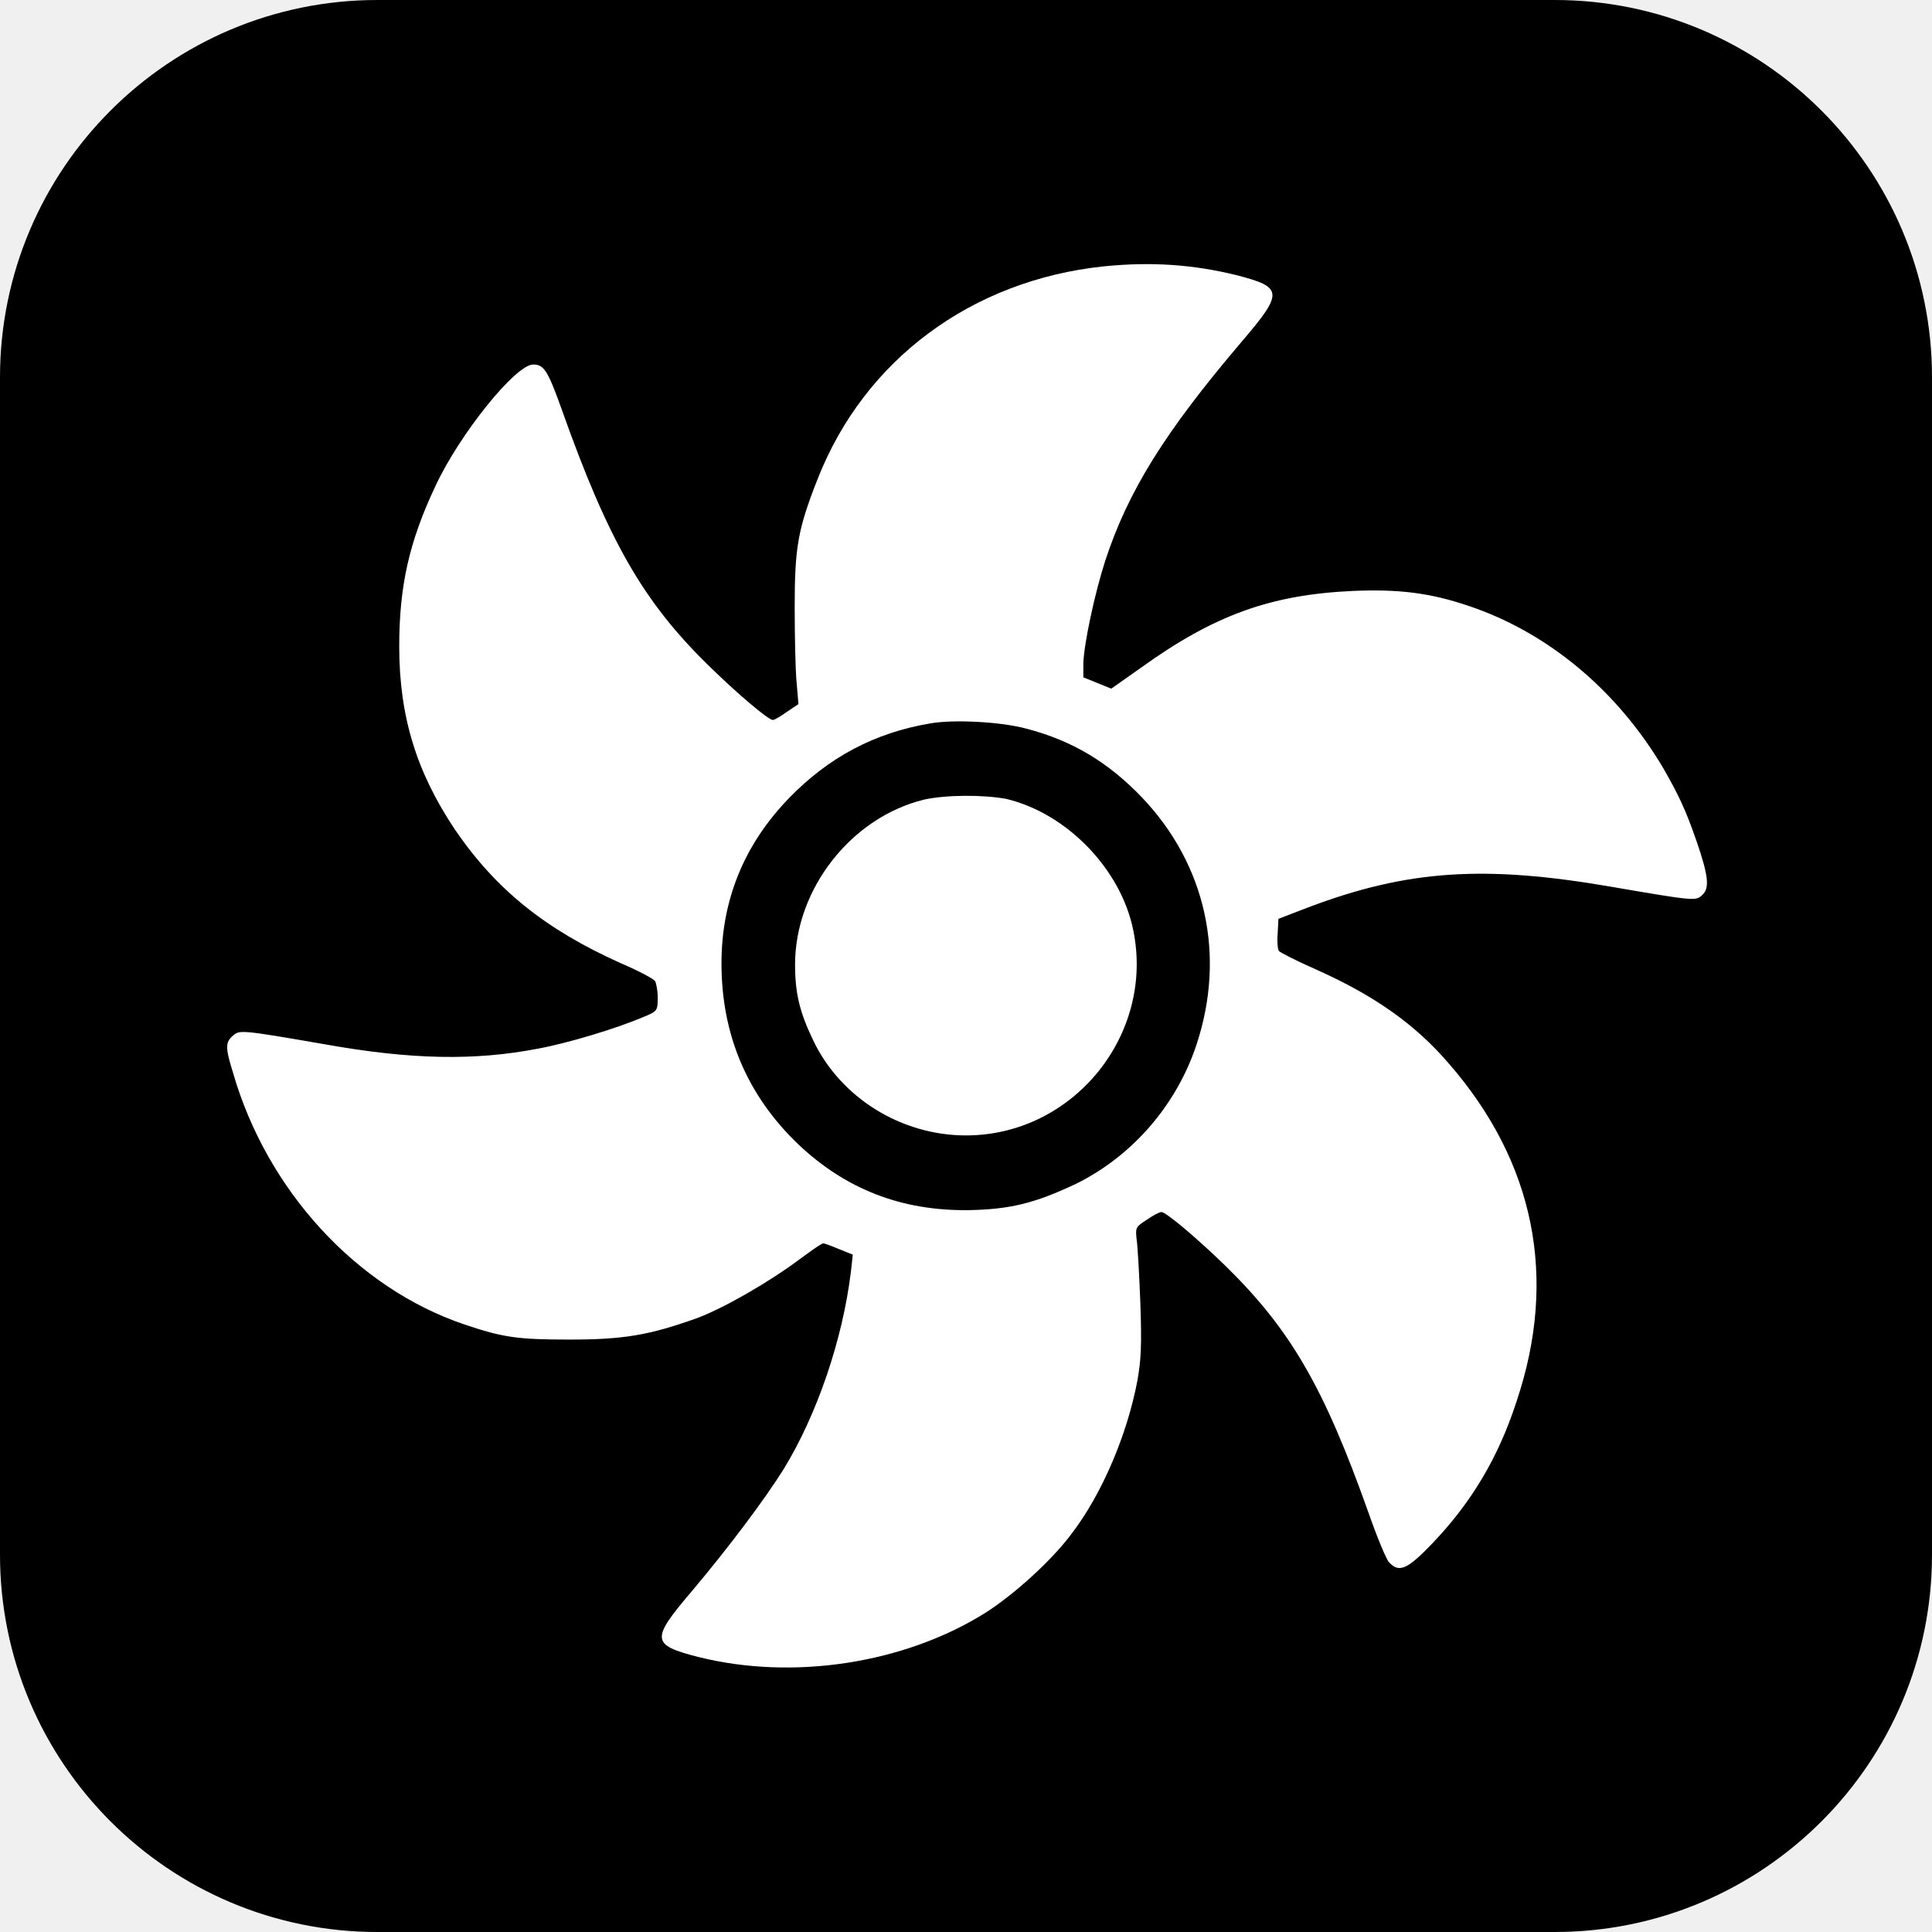
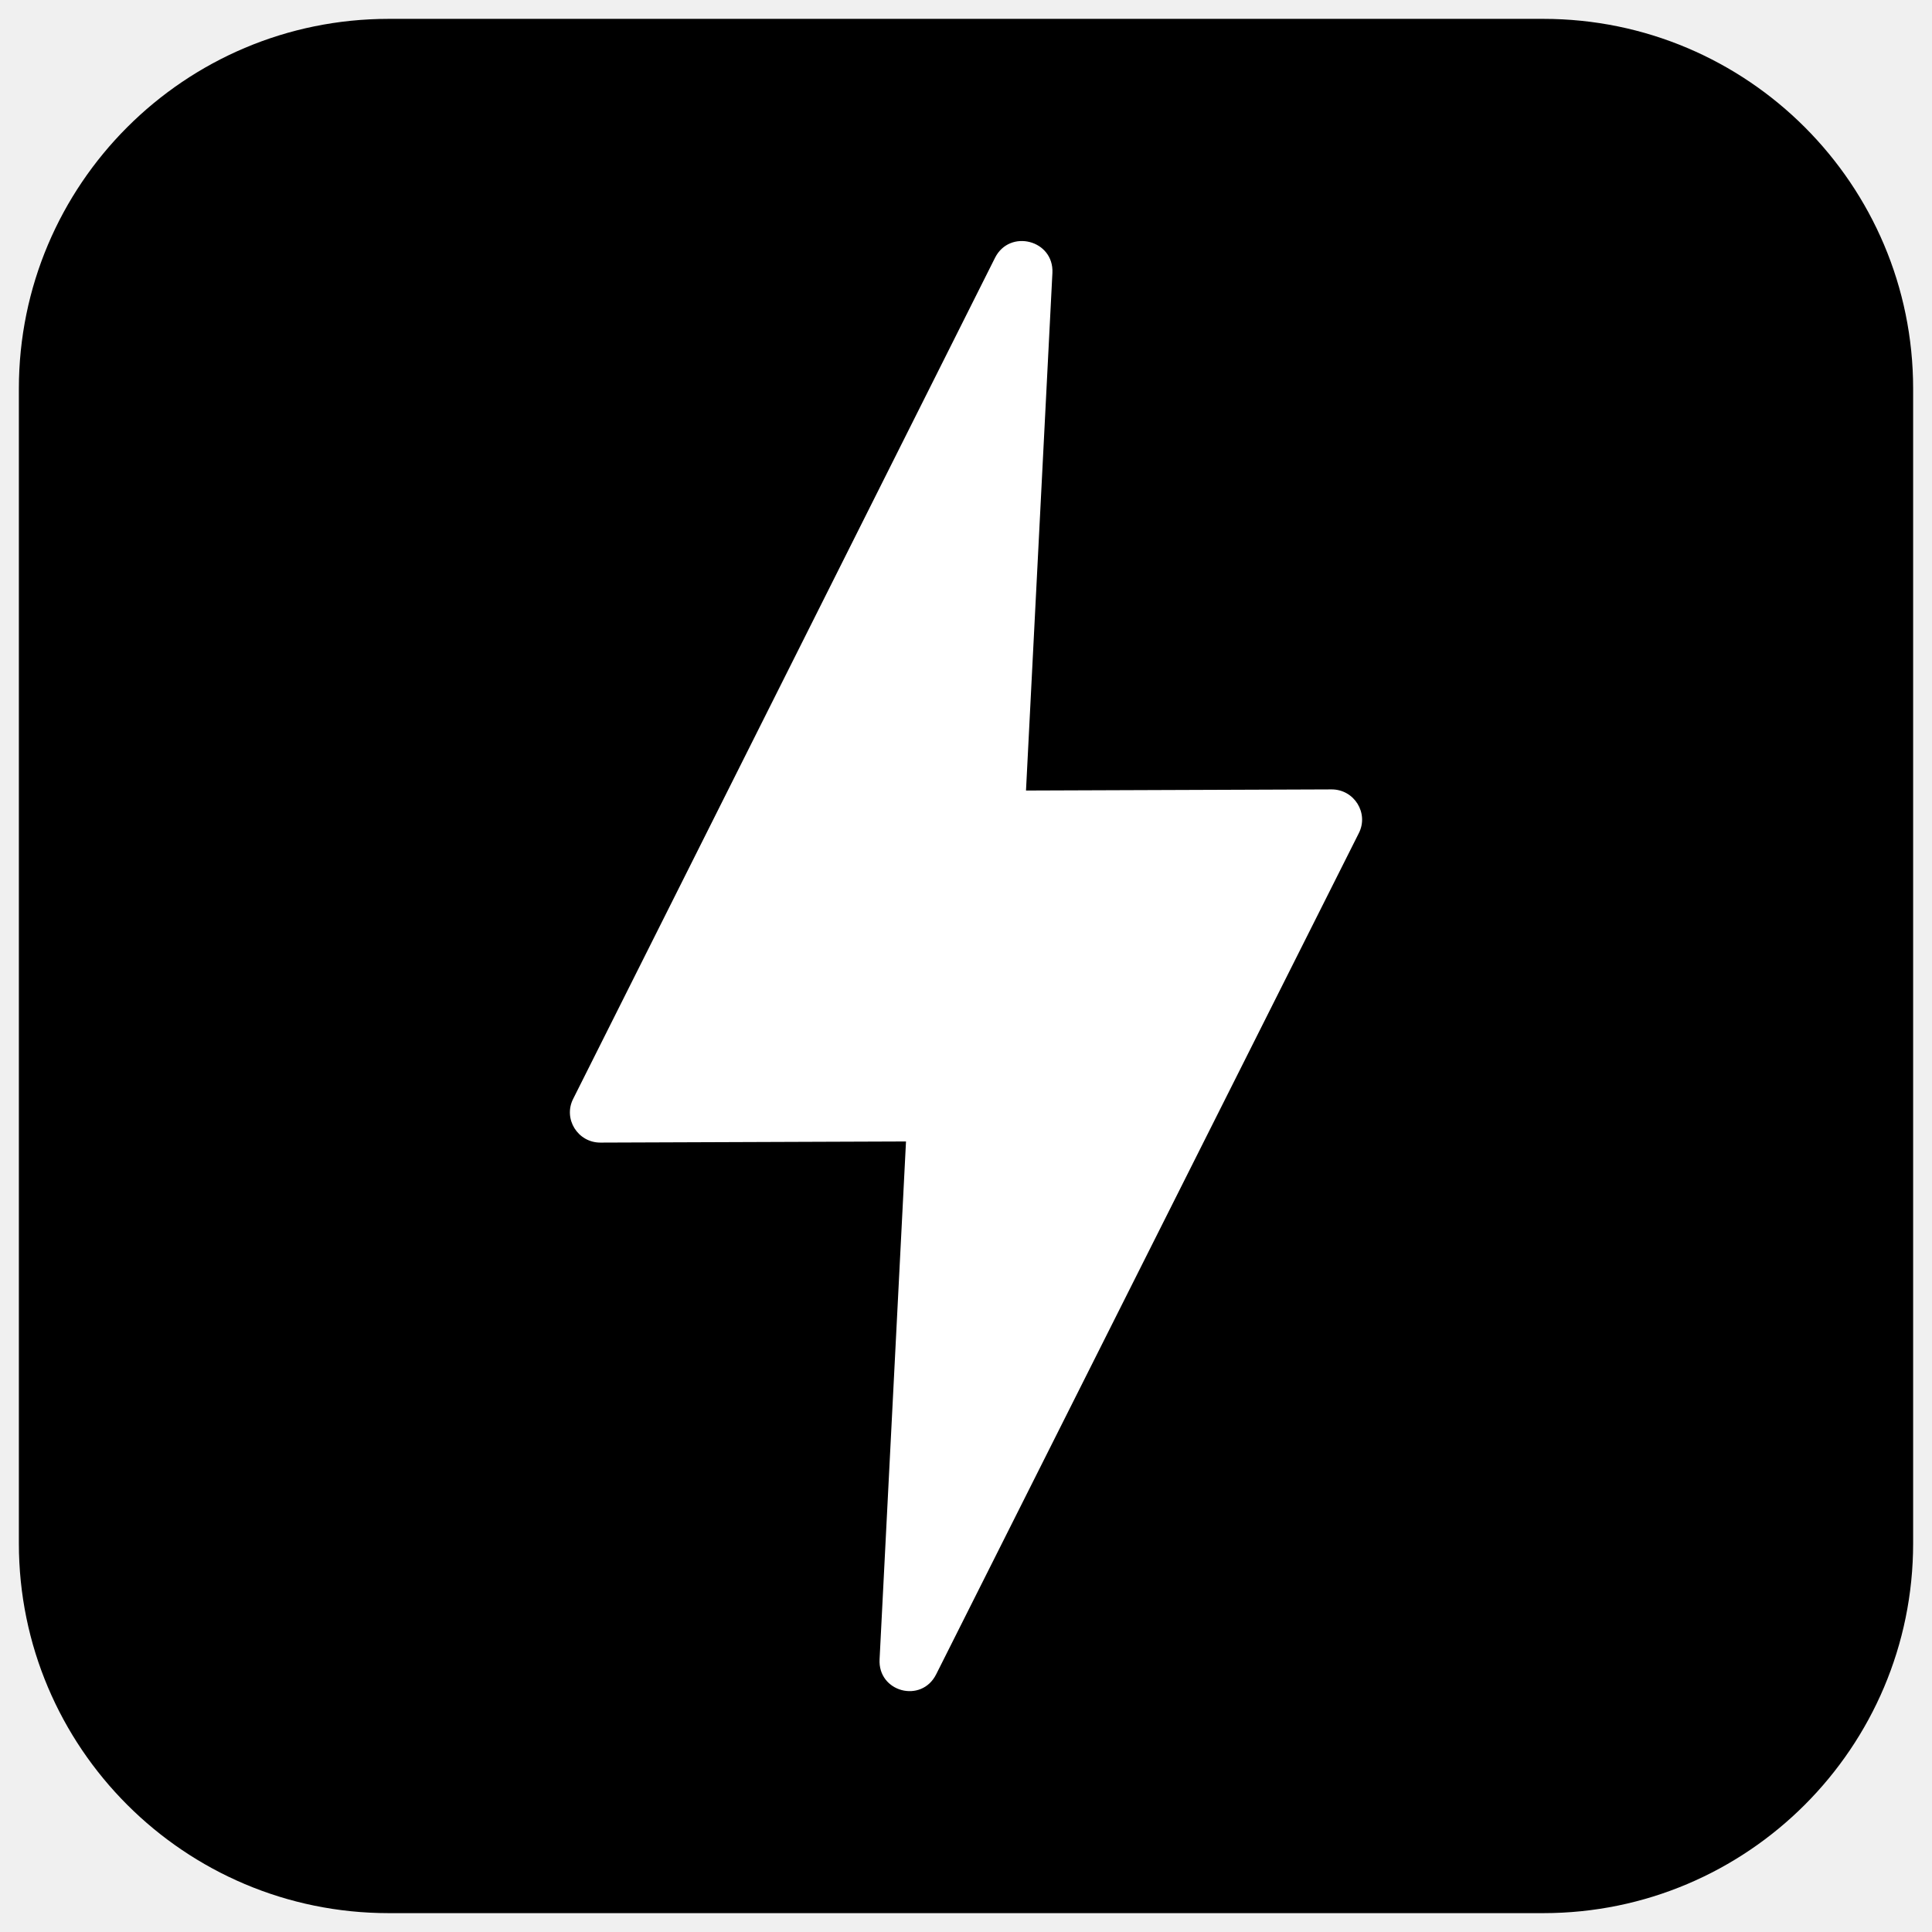
<svg xmlns="http://www.w3.org/2000/svg" version="1.1" id="logo-black" x="0px" y="0px" viewBox="0 0 512 512" style="enable-background:new 0 0 512 512;" xml:space="preserve">
  <style type="text/css">
		.st0 {
			fill: #FFFFFF;
		}
	</style>
-   <path d="M412,512H100C44.8,512,0,467.2,0,412V100C0,44.8,44.8,0,100,0h312c55.2,0,100,44.8,100,100v312   C512,467.2,467.2,512,412,512z" />
-   <path class="st0" d="M292.4,70.6c-34.9,3.7-63.3,24.7-75.7,56.3c-5.3,13.4-6.1,18.3-6.1,34c0,7.8,0.2,16.8,0.5,19.9l0.5,5.8l-3,2   c-1.7,1.2-3.3,2.2-3.8,2.2c-1.2,0-9.8-7.3-17.4-14.8c-16.9-16.6-26.2-32.7-38.5-67.4c-3.7-10.3-4.7-12-7.6-12   c-4.7,0-19.6,18.6-25.9,32.2c-7,14.8-9.6,26.6-9.6,42.5c0,18.8,4.7,33.5,14.8,48.6c10.8,15.8,23.9,26.4,44,35.4   c4.7,2,8.6,4.1,9,4.7c0.3,0.5,0.7,2.5,0.7,4.3c0,3.5,0,3.7-4,5.3c-7.1,3-19.6,6.8-27.7,8.3c-16.6,3.2-33.4,3-56.8-1.2   c-21.9-3.8-22.4-3.8-24.1-2.2c-2,1.7-2,3.2,0,9.6c9,31.4,32.9,57.3,61.4,66.9c10.3,3.5,14.3,4,27.9,4c14.4,0,21.1-1.2,33.5-5.6   c7.3-2.7,19.3-9.6,27.7-15.9c3-2.2,5.5-4,6-4c0.3,0,2.2,0.7,4.1,1.5l3.7,1.5l-0.5,4.5c-2.2,18.1-9,37.9-17.8,52.3   c-5,8-14.6,20.8-24.2,32.2c-11.1,13-11,14.4,1.5,17.6c25.1,6.3,54.5,1.8,76-11.6c7.6-4.8,17.8-14,23.1-21.2   c8-10.5,14.6-26.1,17.3-40.3c1-5.6,1.2-9.5,0.8-20.8c-0.3-7.6-0.7-15.1-1-16.9c-0.3-3-0.2-3.2,2.8-5.1c1.7-1.2,3.3-2,3.8-2   c1.2,0,9.5,7,17.1,14.4c17.1,16.8,25.9,31.9,37.7,65.1c2.3,6.6,4.8,12.6,5.5,13.3c2.7,3,5,1.8,11.6-5.1   c10.3-10.8,17.4-22.7,22.2-37.5c11-32.7,4.8-63.4-17.9-89.5c-9-10.5-19.8-18.1-35.5-25.1c-5-2.2-9.1-4.3-9.6-4.8   c-0.3-0.5-0.5-2.5-0.3-4.7l0.2-3.8l7.8-3c26.4-10,46.8-11.3,80.4-5.5c22.1,3.8,22.4,3.8,24.1,2.2c2-1.8,1.7-5-1.5-14.3   c-3-8.6-4.7-12.1-8.8-19.3c-12.3-20.8-30.7-36-51.5-43c-10.3-3.5-18.6-4.5-30.7-4c-21.8,1-36.7,6.3-56.3,20.4l-7.8,5.5l-3.7-1.5   l-3.7-1.5v-3.8c0.2-5.3,3-18.4,5.8-27.1c6-18.3,15.6-33.9,36.2-58.1c11.1-13,11-14.4-1.5-17.6C316.2,70.1,305,69.3,292.4,70.6z    M272,193.1c12.3,3.2,21.8,9,30.7,18.3c16.9,17.8,22.2,41.8,14.4,65.4c-5.3,16.1-17.1,29.6-31.9,36.9c-10.8,5.1-17.3,6.8-28.6,7   c-17.8,0.2-32.5-5.6-45-17.4c-13.6-13-20.4-29.1-20.4-48c0-16.8,6-31.5,17.9-43.8c10.5-10.8,22.6-17.3,37.5-19.8   C252.9,190.6,265.4,191.3,272,193.1z" />
-   <path class="st0" d="M244.9,211.9c-19.3,4.7-34.2,23.7-34.2,43.7c0,7.6,1.2,12.6,4.8,20.1c7.3,15.3,23.4,25.2,40.5,25.2   c28.4,0,50.1-26.7,44.3-54.5c-3.3-16.1-17.6-30.9-33.7-34.7C260.5,210.6,250.9,210.6,244.9,211.9z" />
+   <path d="M409,507H103c-54.1,0-98-43.9-98-98V103C5,48.9,48.9,5,103,5H409c54.1,0,98,43.9,98,98V409C507,463.1,463.1,507,409,507z" />
+   <path id="logo-path" class="st0" d="M233.1,439.7l7-137.2l-81,0.3c-6,0-9.9-6.3-7.2-11.6L263.7,68.3c3.9-7.7,15.6-4.7,15.2,4  l-7,137.2l81-0.3c6,0,9.9,6.3,7.2,11.6l-112,222.9C244.2,451.5,232.6,448.4,233.1,439.7z" />
</svg>
